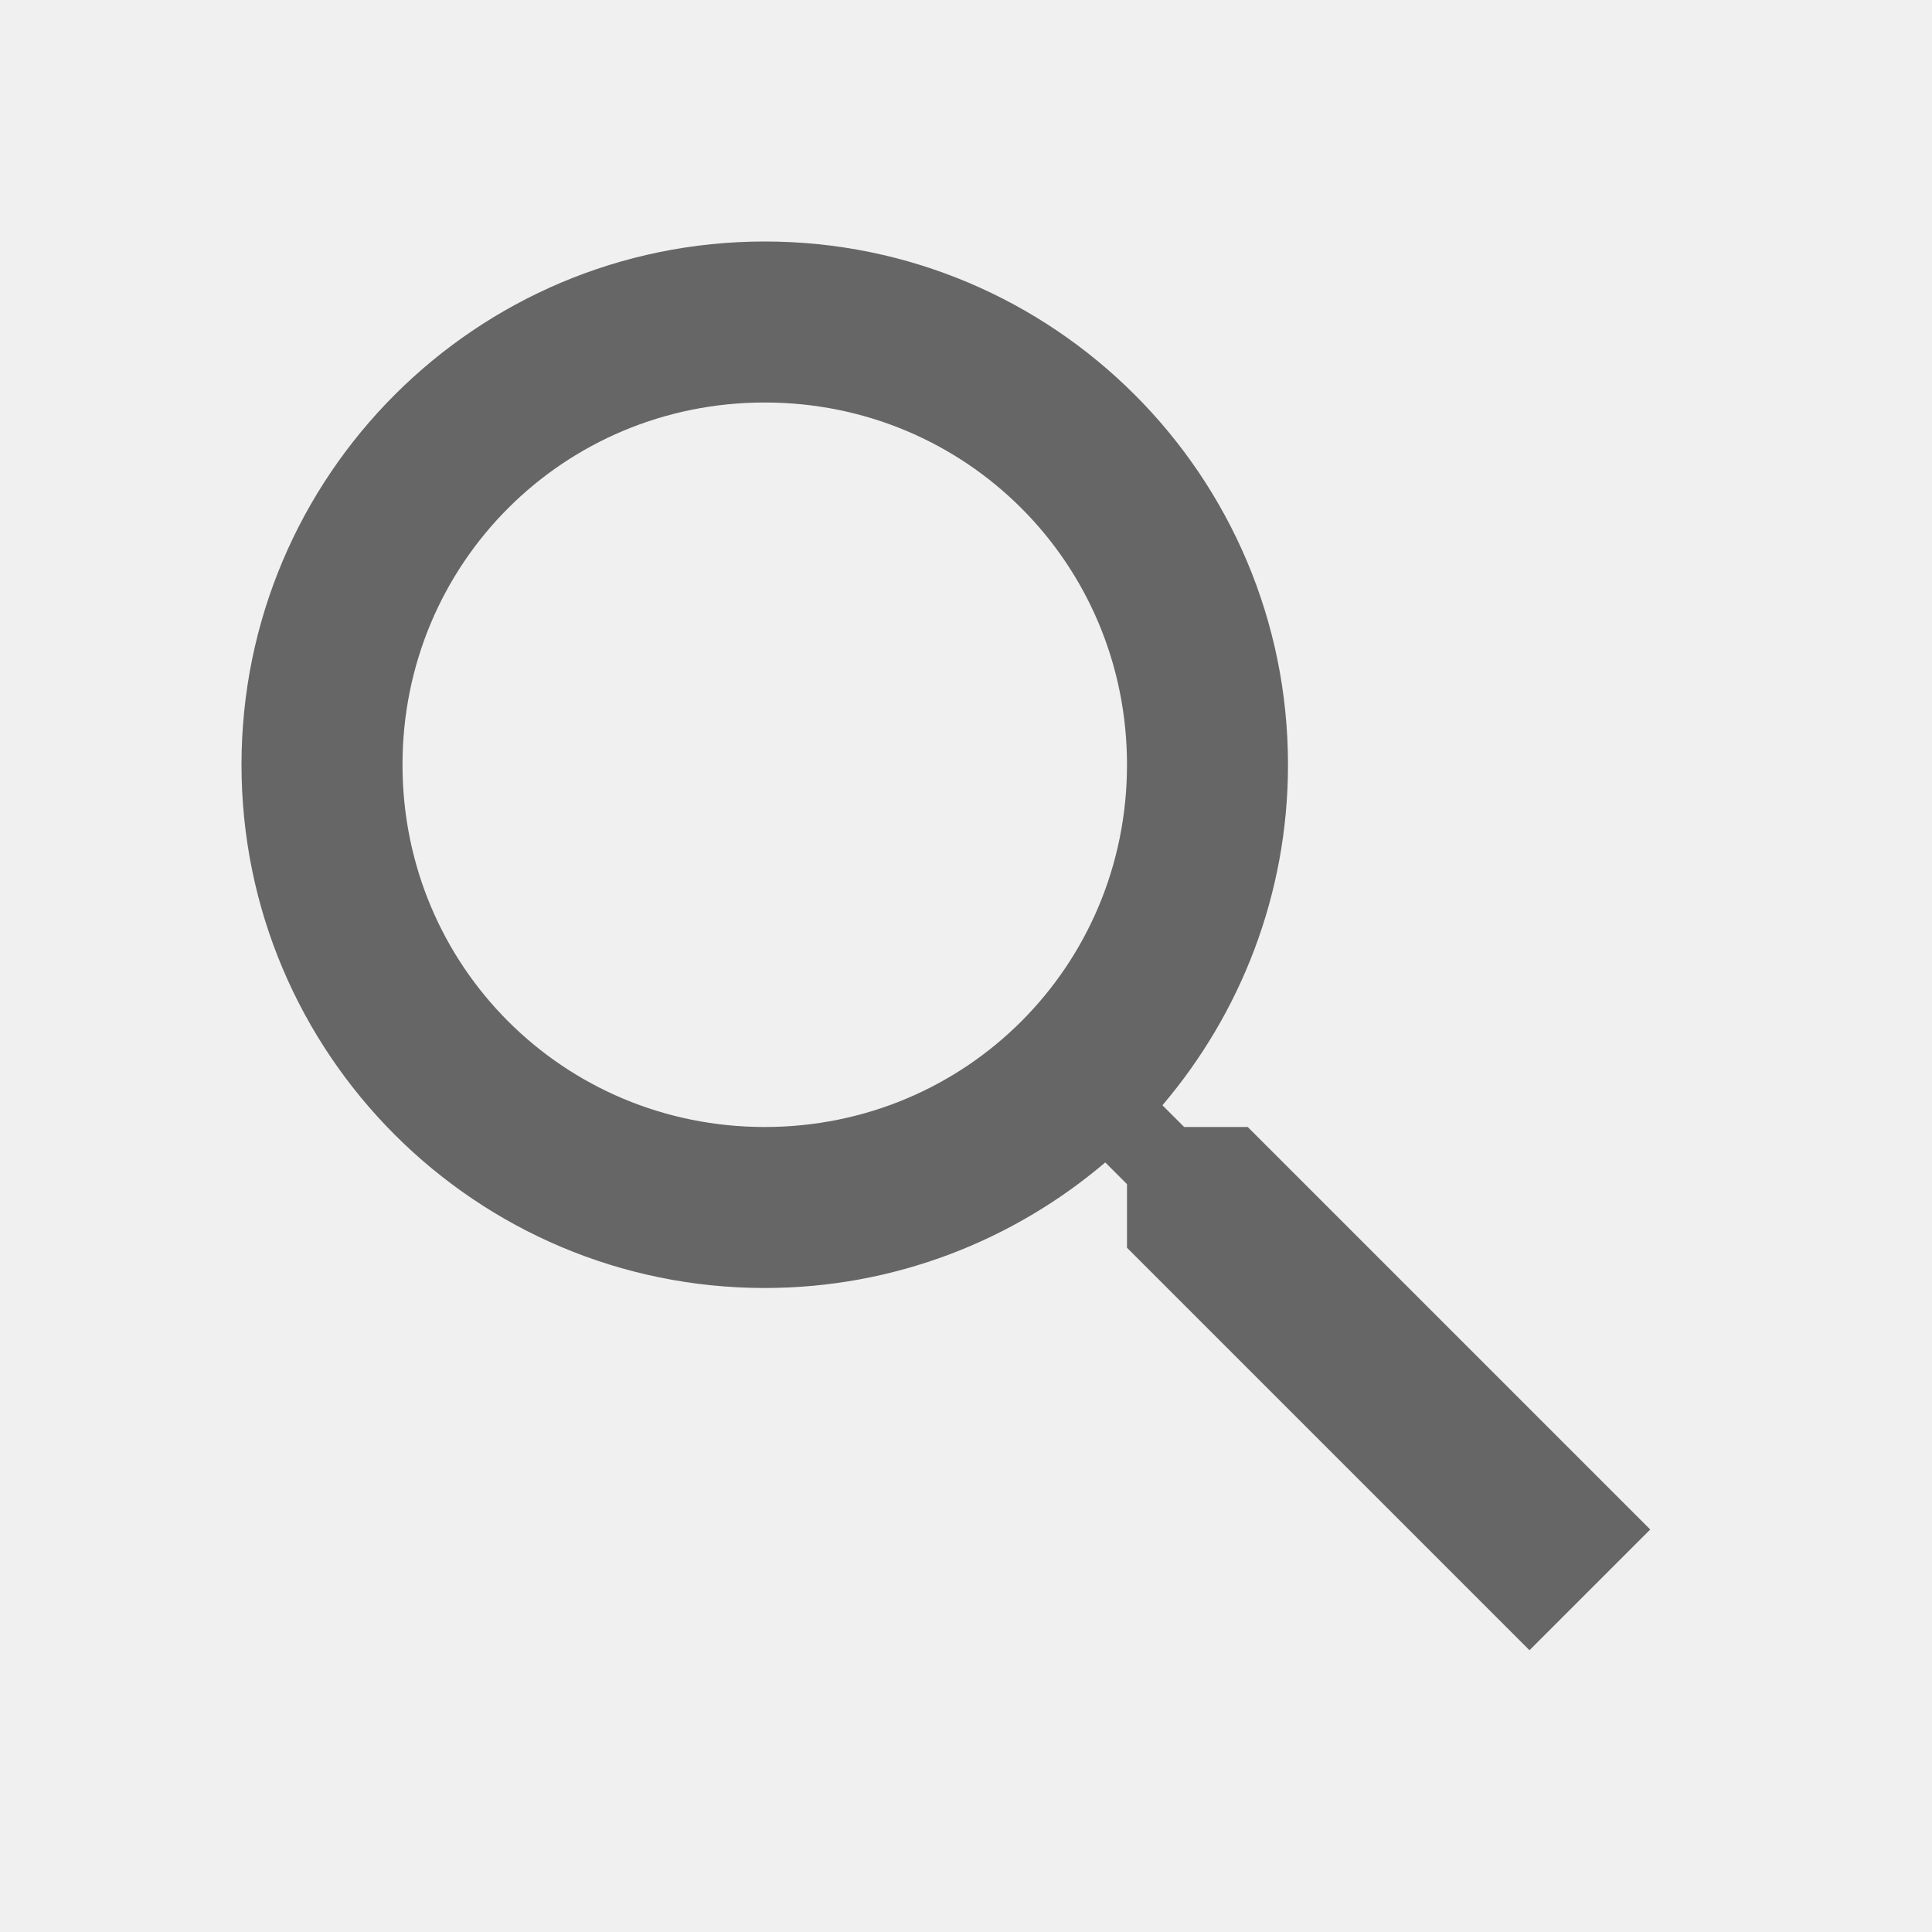
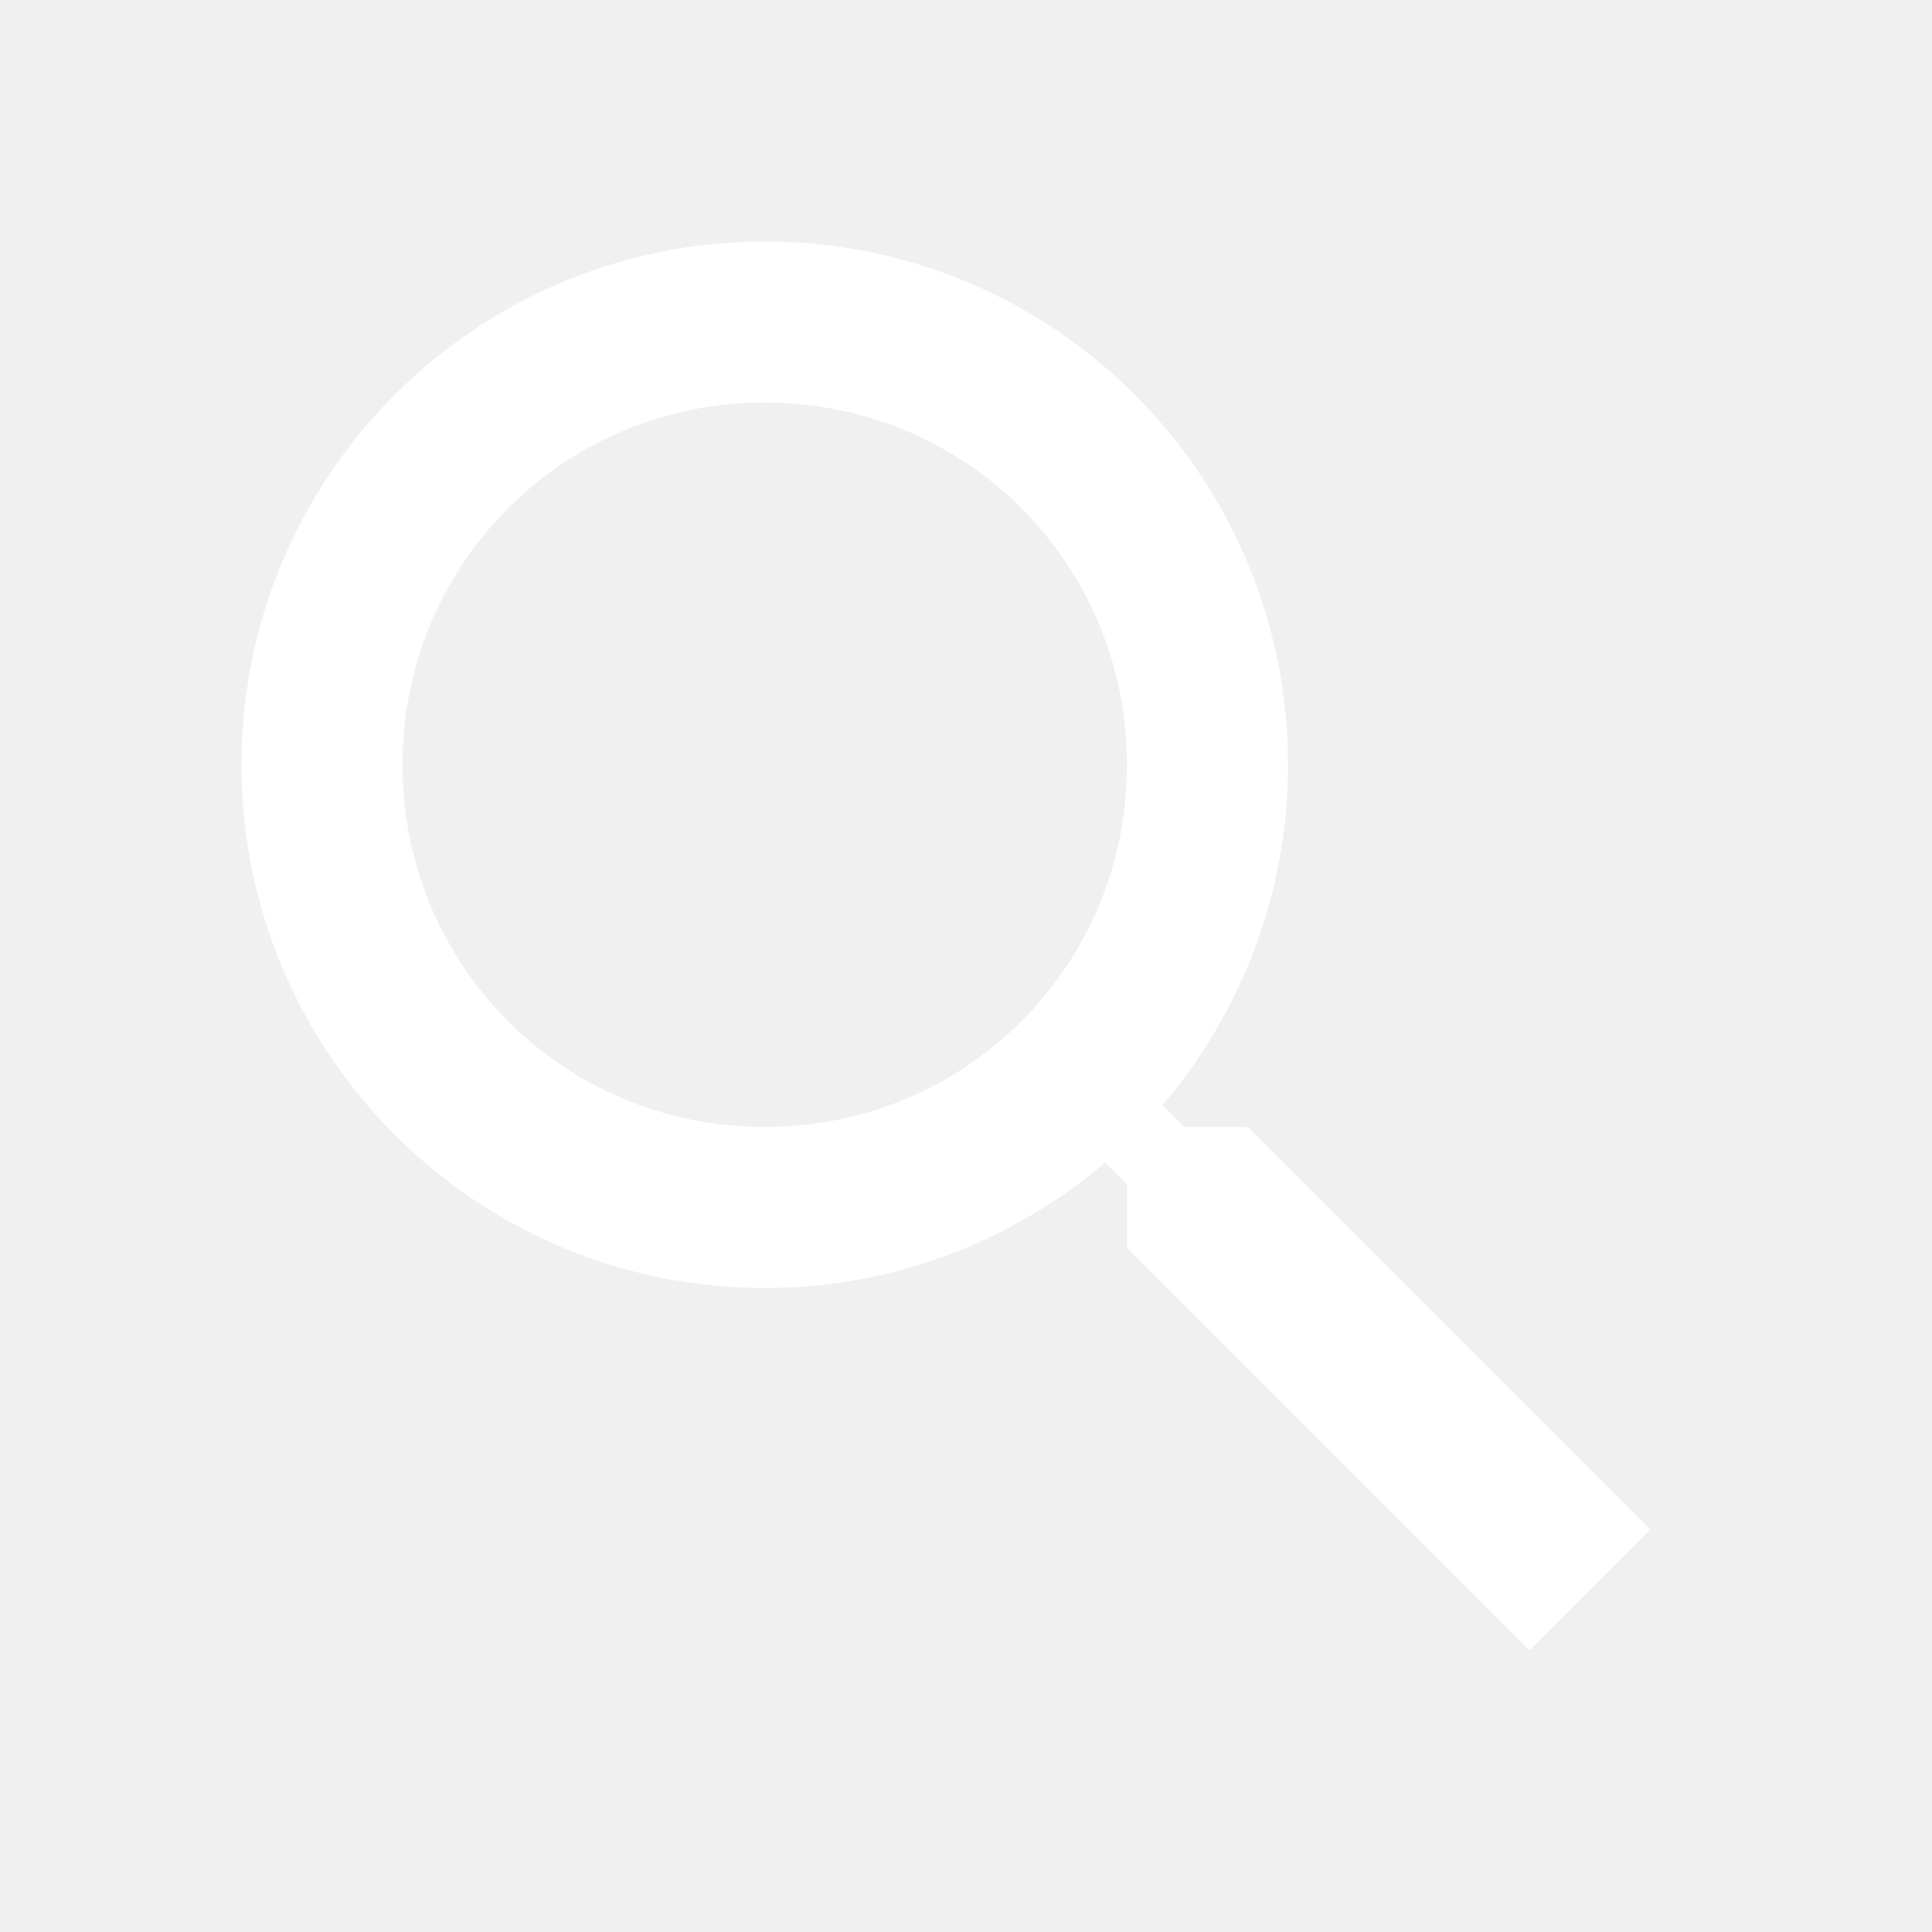
<svg xmlns="http://www.w3.org/2000/svg" version="1.1" width="24" height="24" viewBox="0 0 24 24">
-   <path d="M9.5,3A6.5,6.5 0 0,1 16,9.5C16,11.11 15.41,12.59 14.44,13.73L14.71,14H15.5L20.5,19L19,20.5L14,15.5V14.71L13.73,14.44C12.59,15.41 11.11,16 9.5,16A6.5,6.5 0 0,1 3,9.5A6.5,6.5 0 0,1 9.5,3M9.5,5C7,5 5,7 5,9.5C5,12 7,14 9.5,14C12,14 14,12 14,9.5C14,7 12,5 9.5,5Z" fill="#666" />
+   <path d="M9.5,3A6.5,6.5 0 0,1 16,9.5C16,11.11 15.41,12.59 14.44,13.73L14.71,14H15.5L20.5,19L19,20.5L14,15.5V14.71L13.73,14.44C12.59,15.41 11.11,16 9.5,16A6.5,6.5 0 0,1 3,9.5A6.5,6.5 0 0,1 9.5,3M9.5,5C7,5 5,7 5,9.5C5,12 7,14 9.5,14C12,14 14,12 14,9.5C14,7 12,5 9.5,5Z" fill="#fff" />
</svg>
